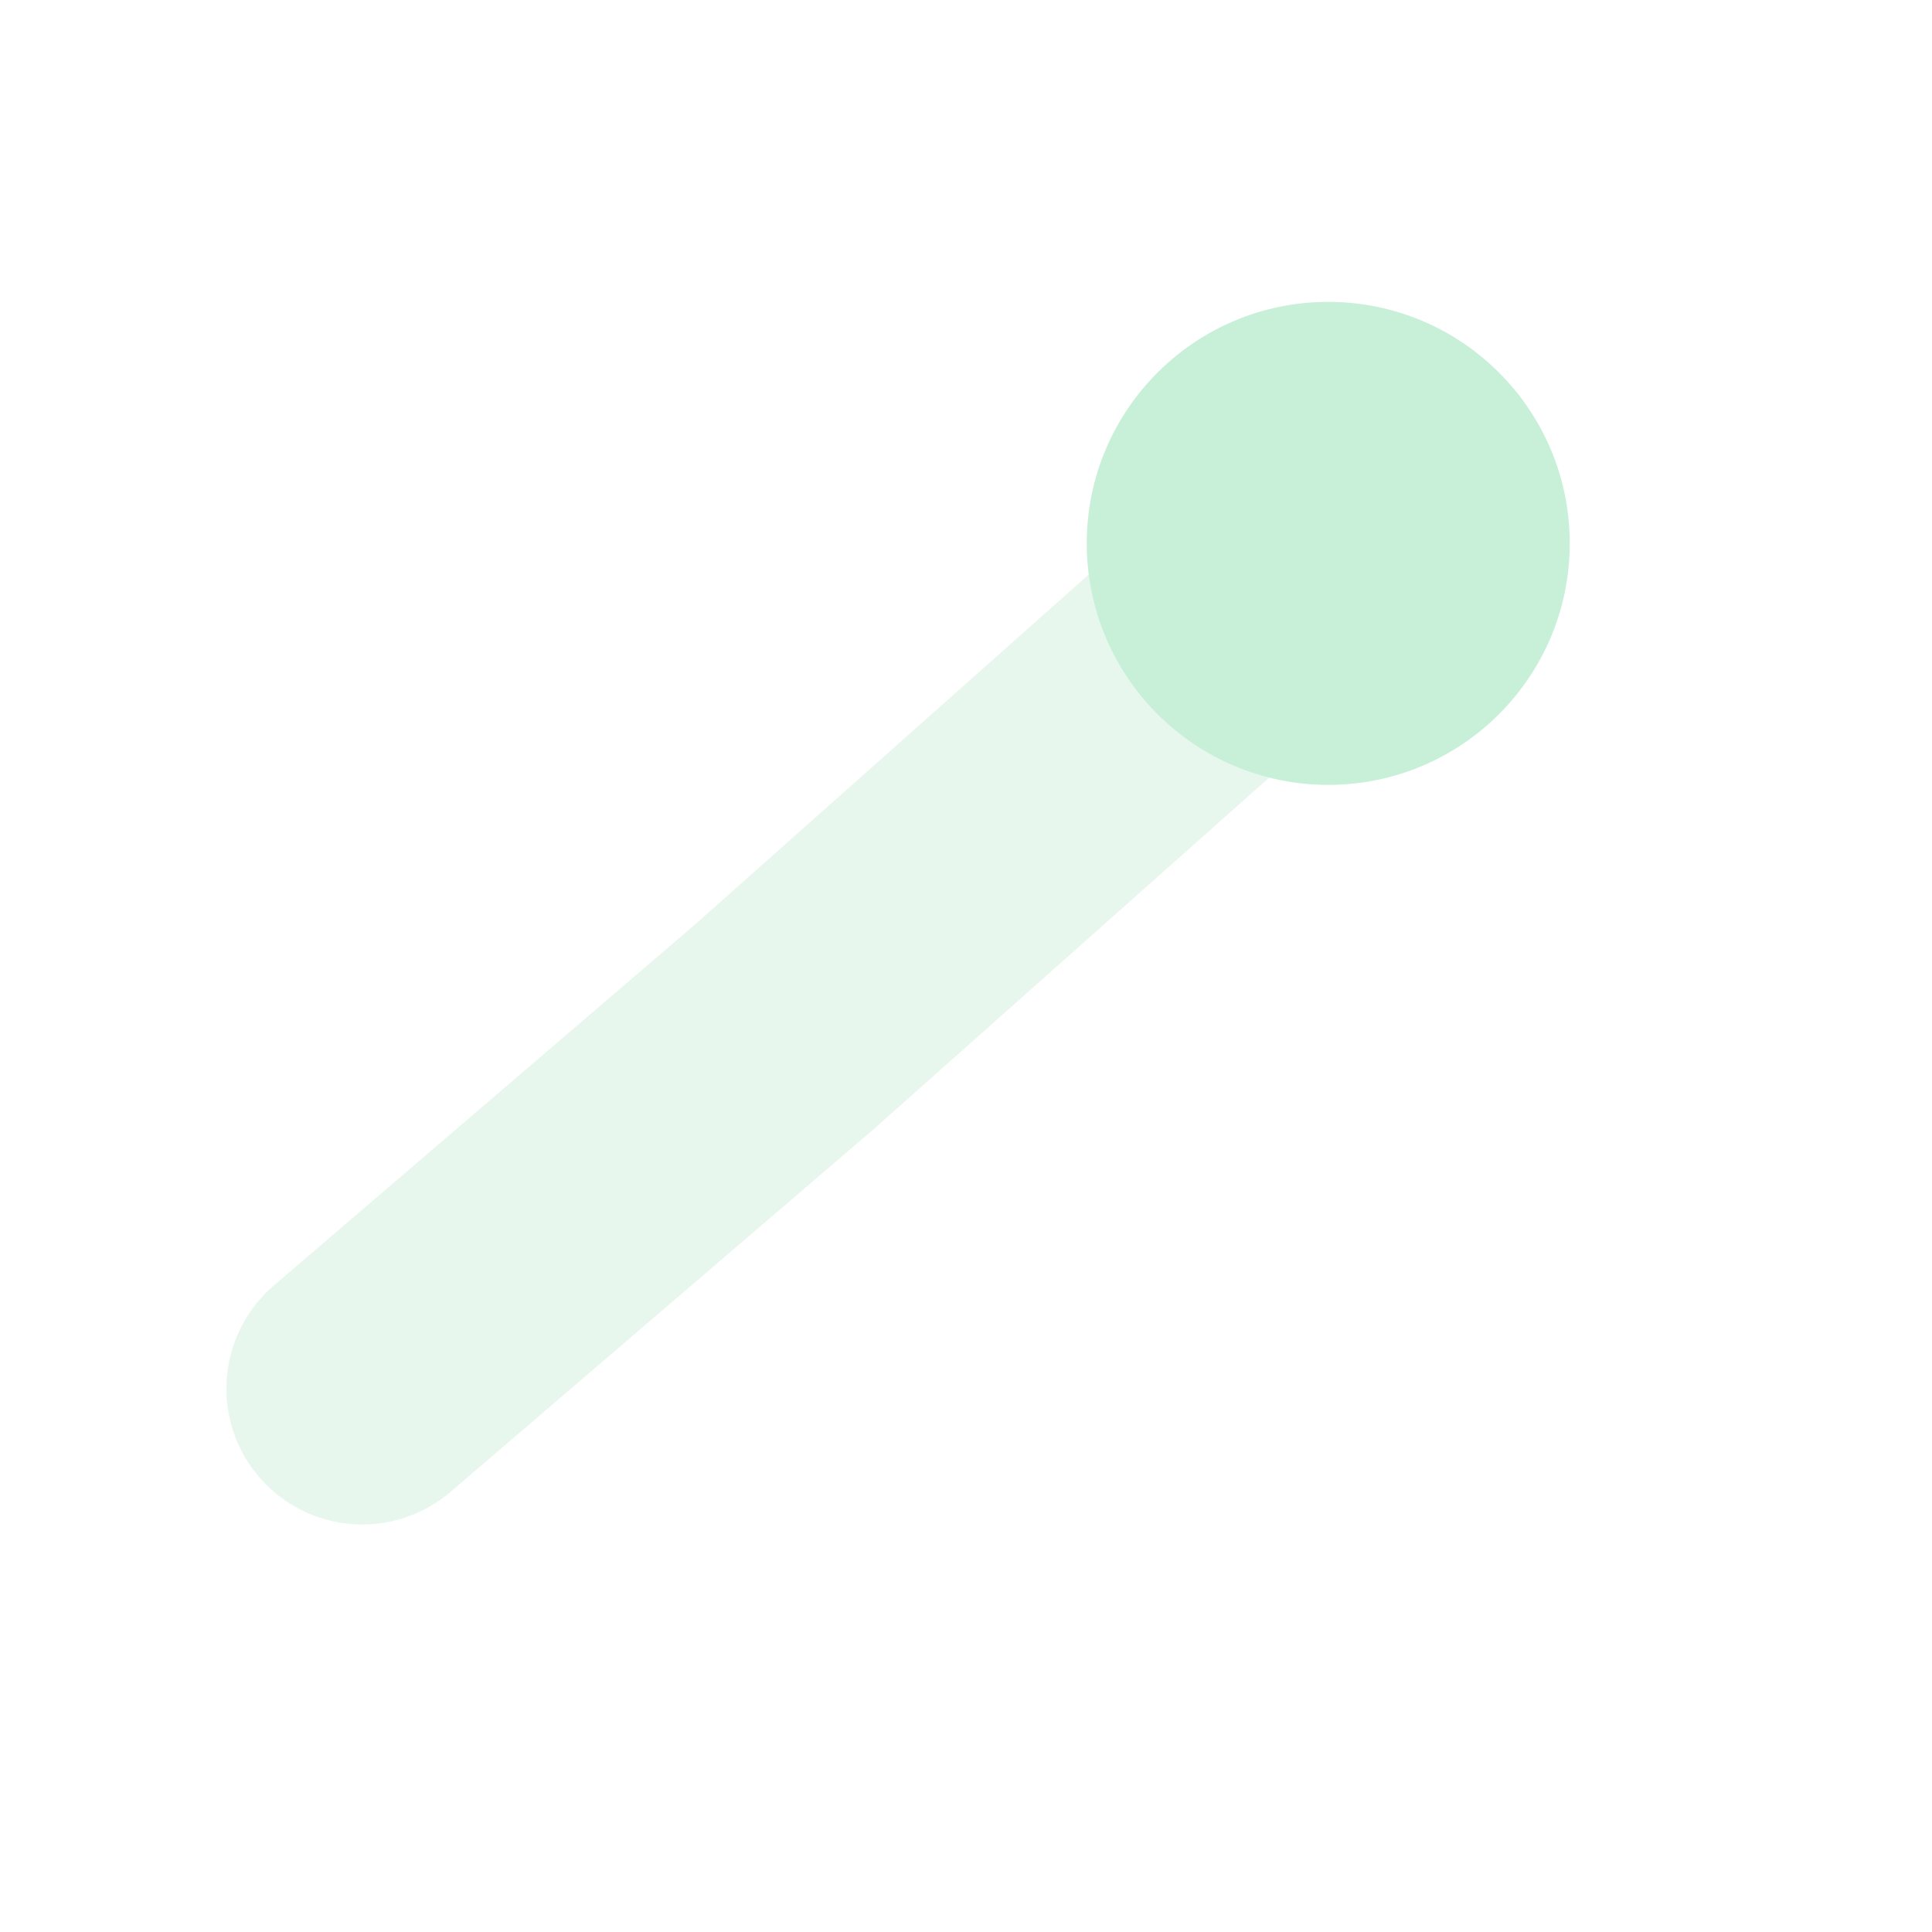
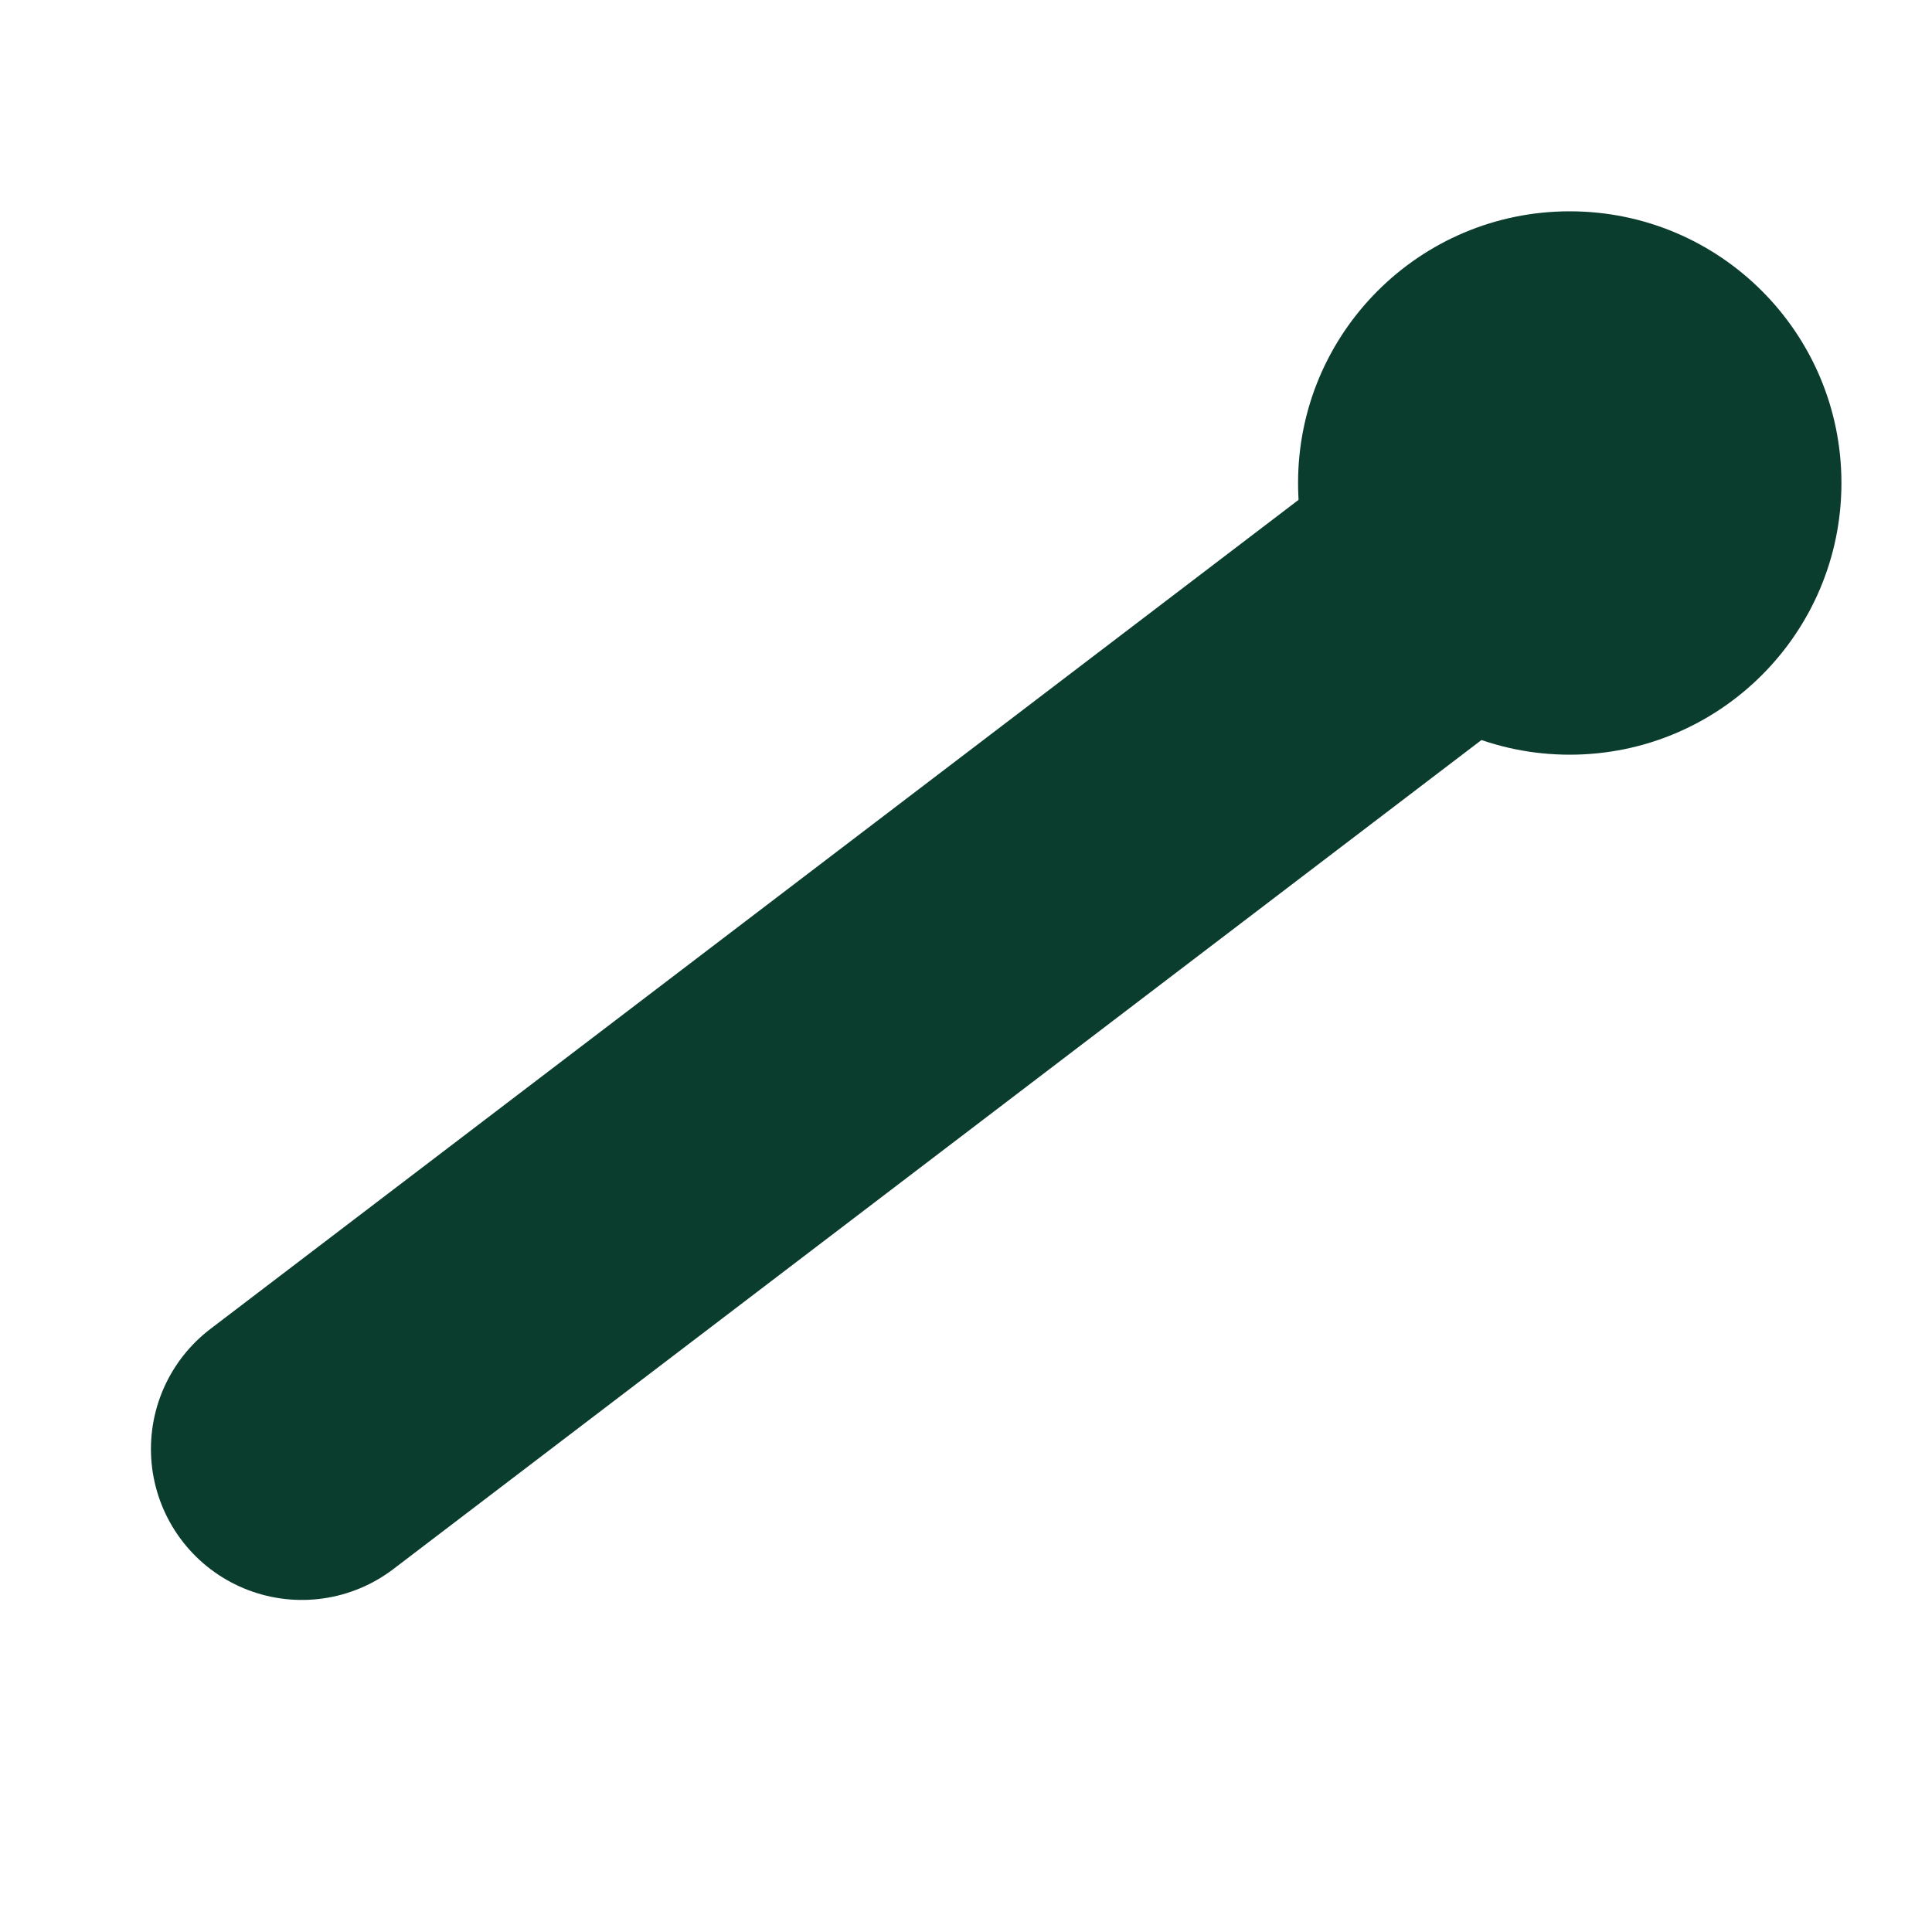
<svg xmlns="http://www.w3.org/2000/svg" width="32" height="32" viewBox="0 0 32 32" fill="none" role="img" aria-label="BalanceWhiz">
-   <path d="M6 23 L13 17 L22 9" stroke="#E8F7EE" stroke-width="4.5" stroke-linecap="round" stroke-linejoin="round" />
-   <circle cx="22" cy="9" r="4" fill="#C8F0D8" />
+   <path d="M5 24 L26 8" stroke="#0B3D2E" stroke-width="5" stroke-linecap="round" />
+   <circle cx="26" cy="8" r="4.5" fill="#0B3D2E" />
</svg>
